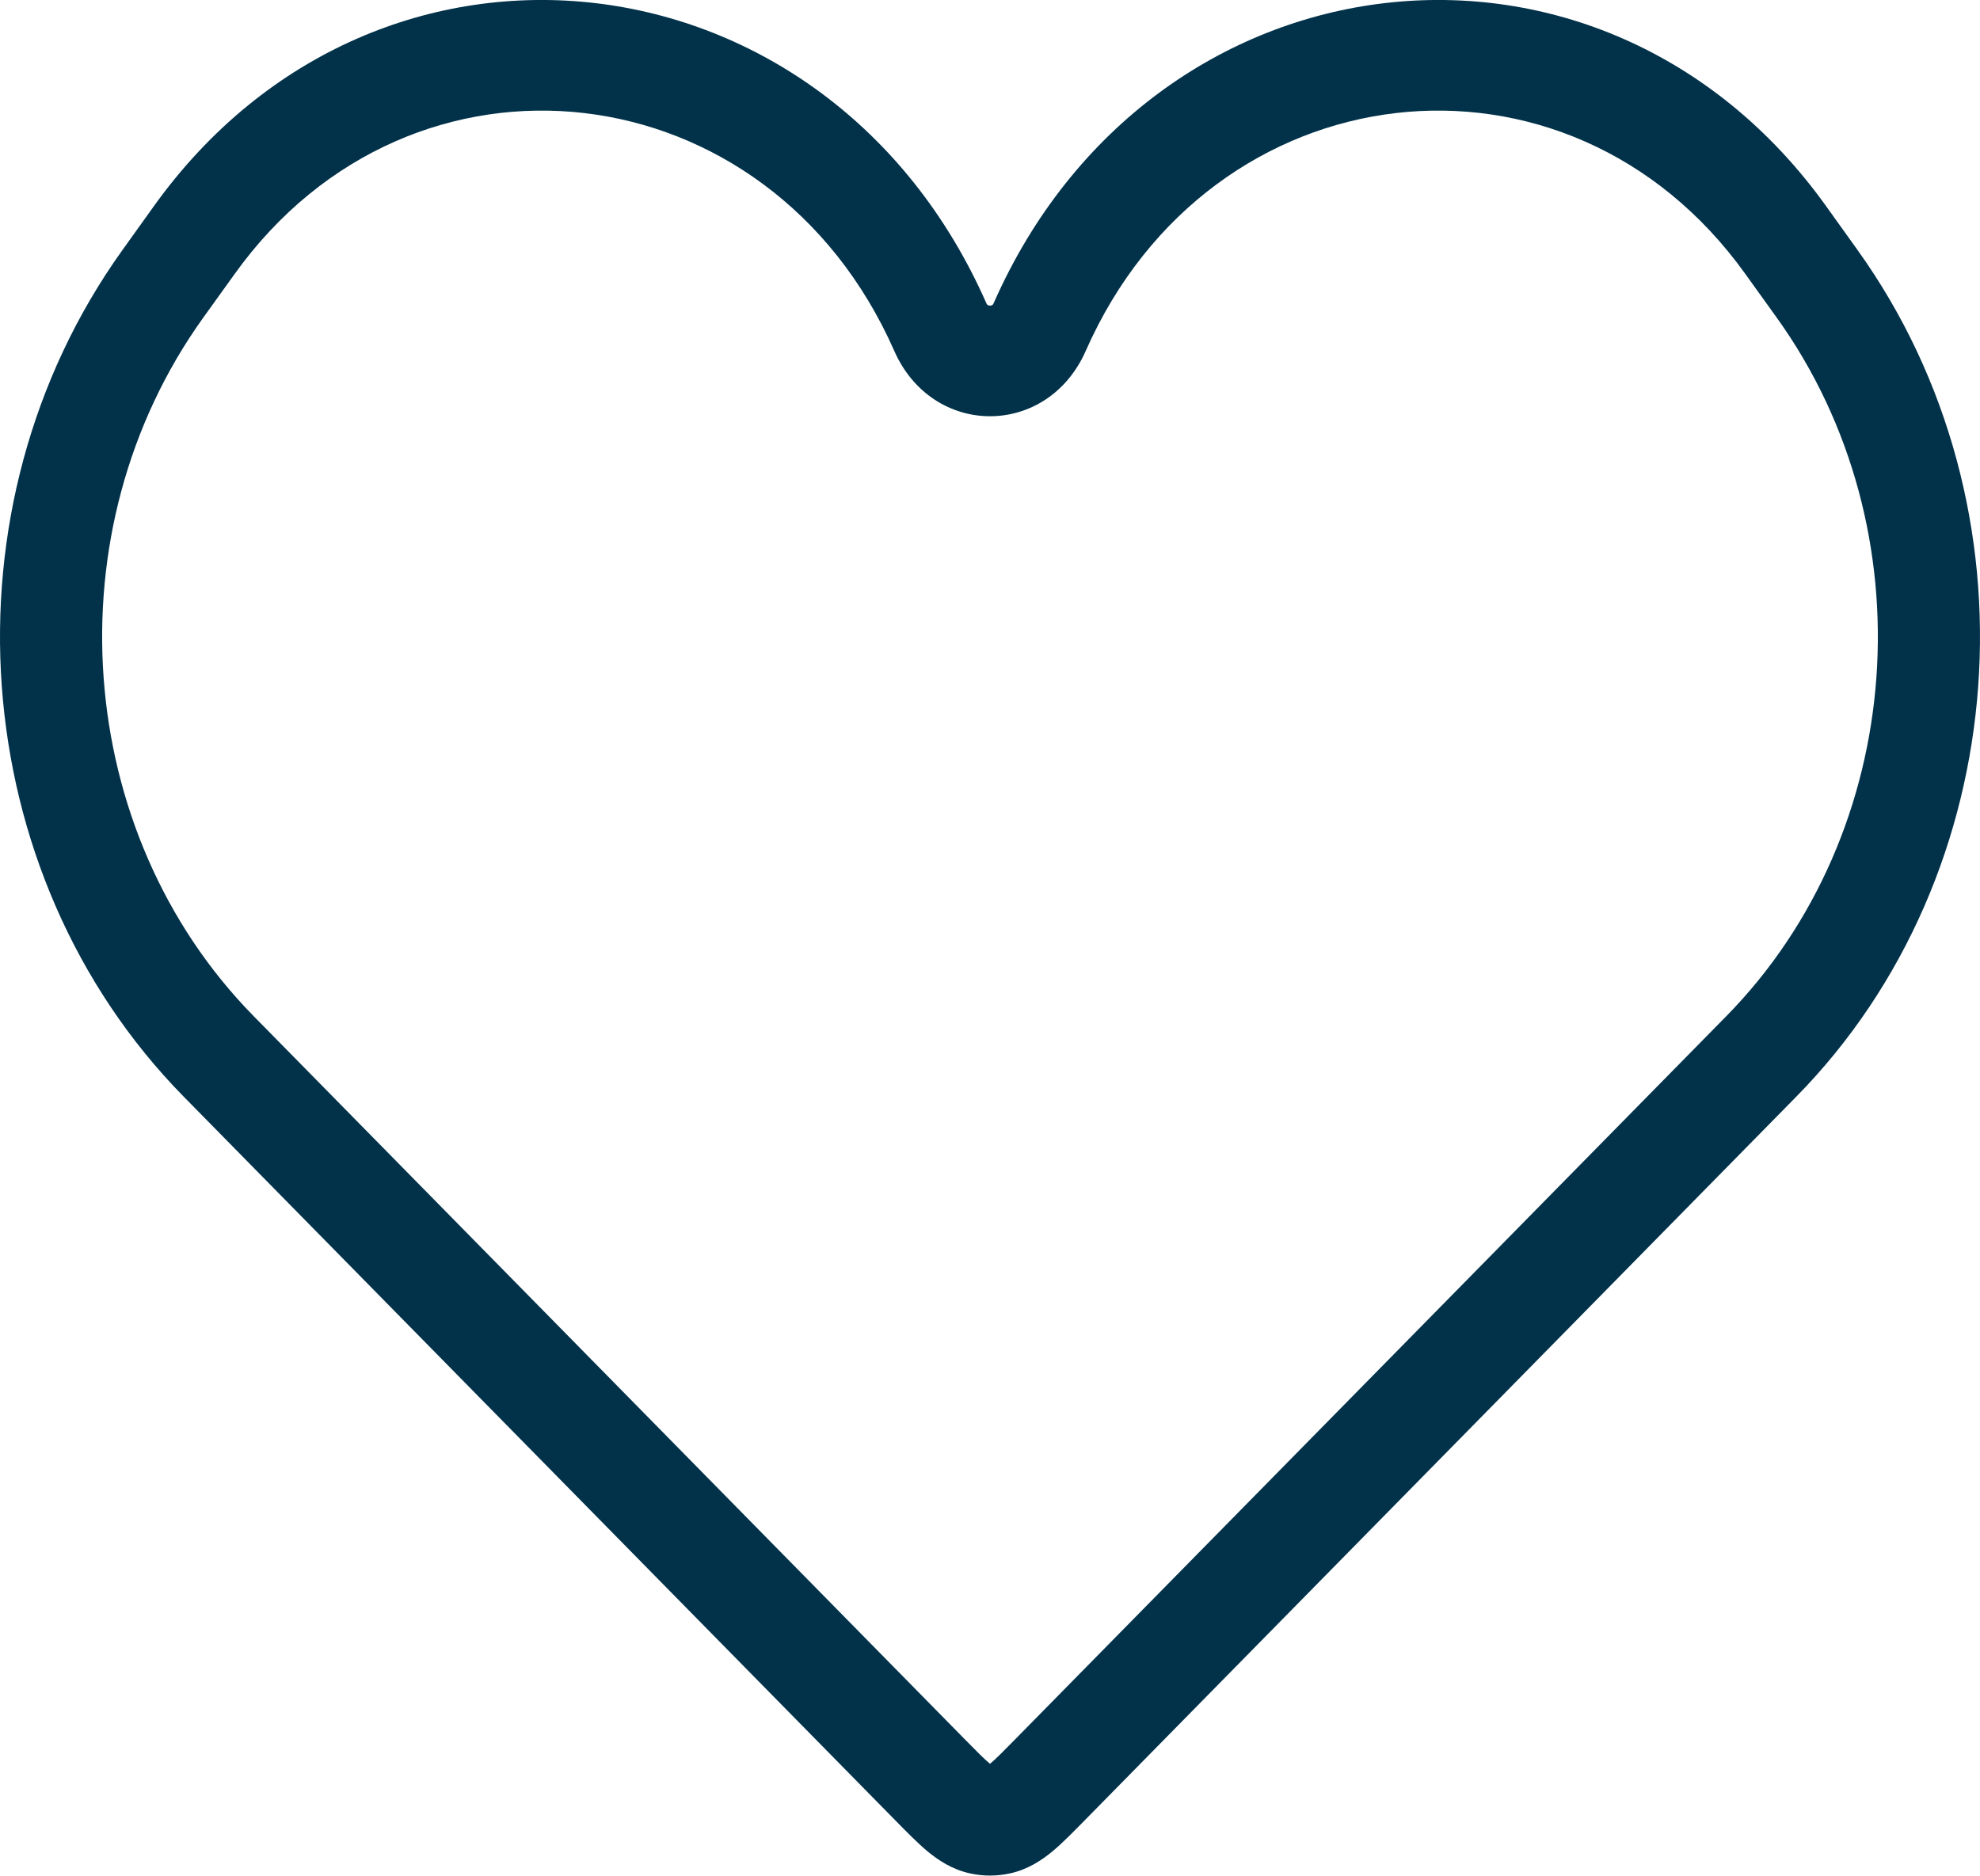
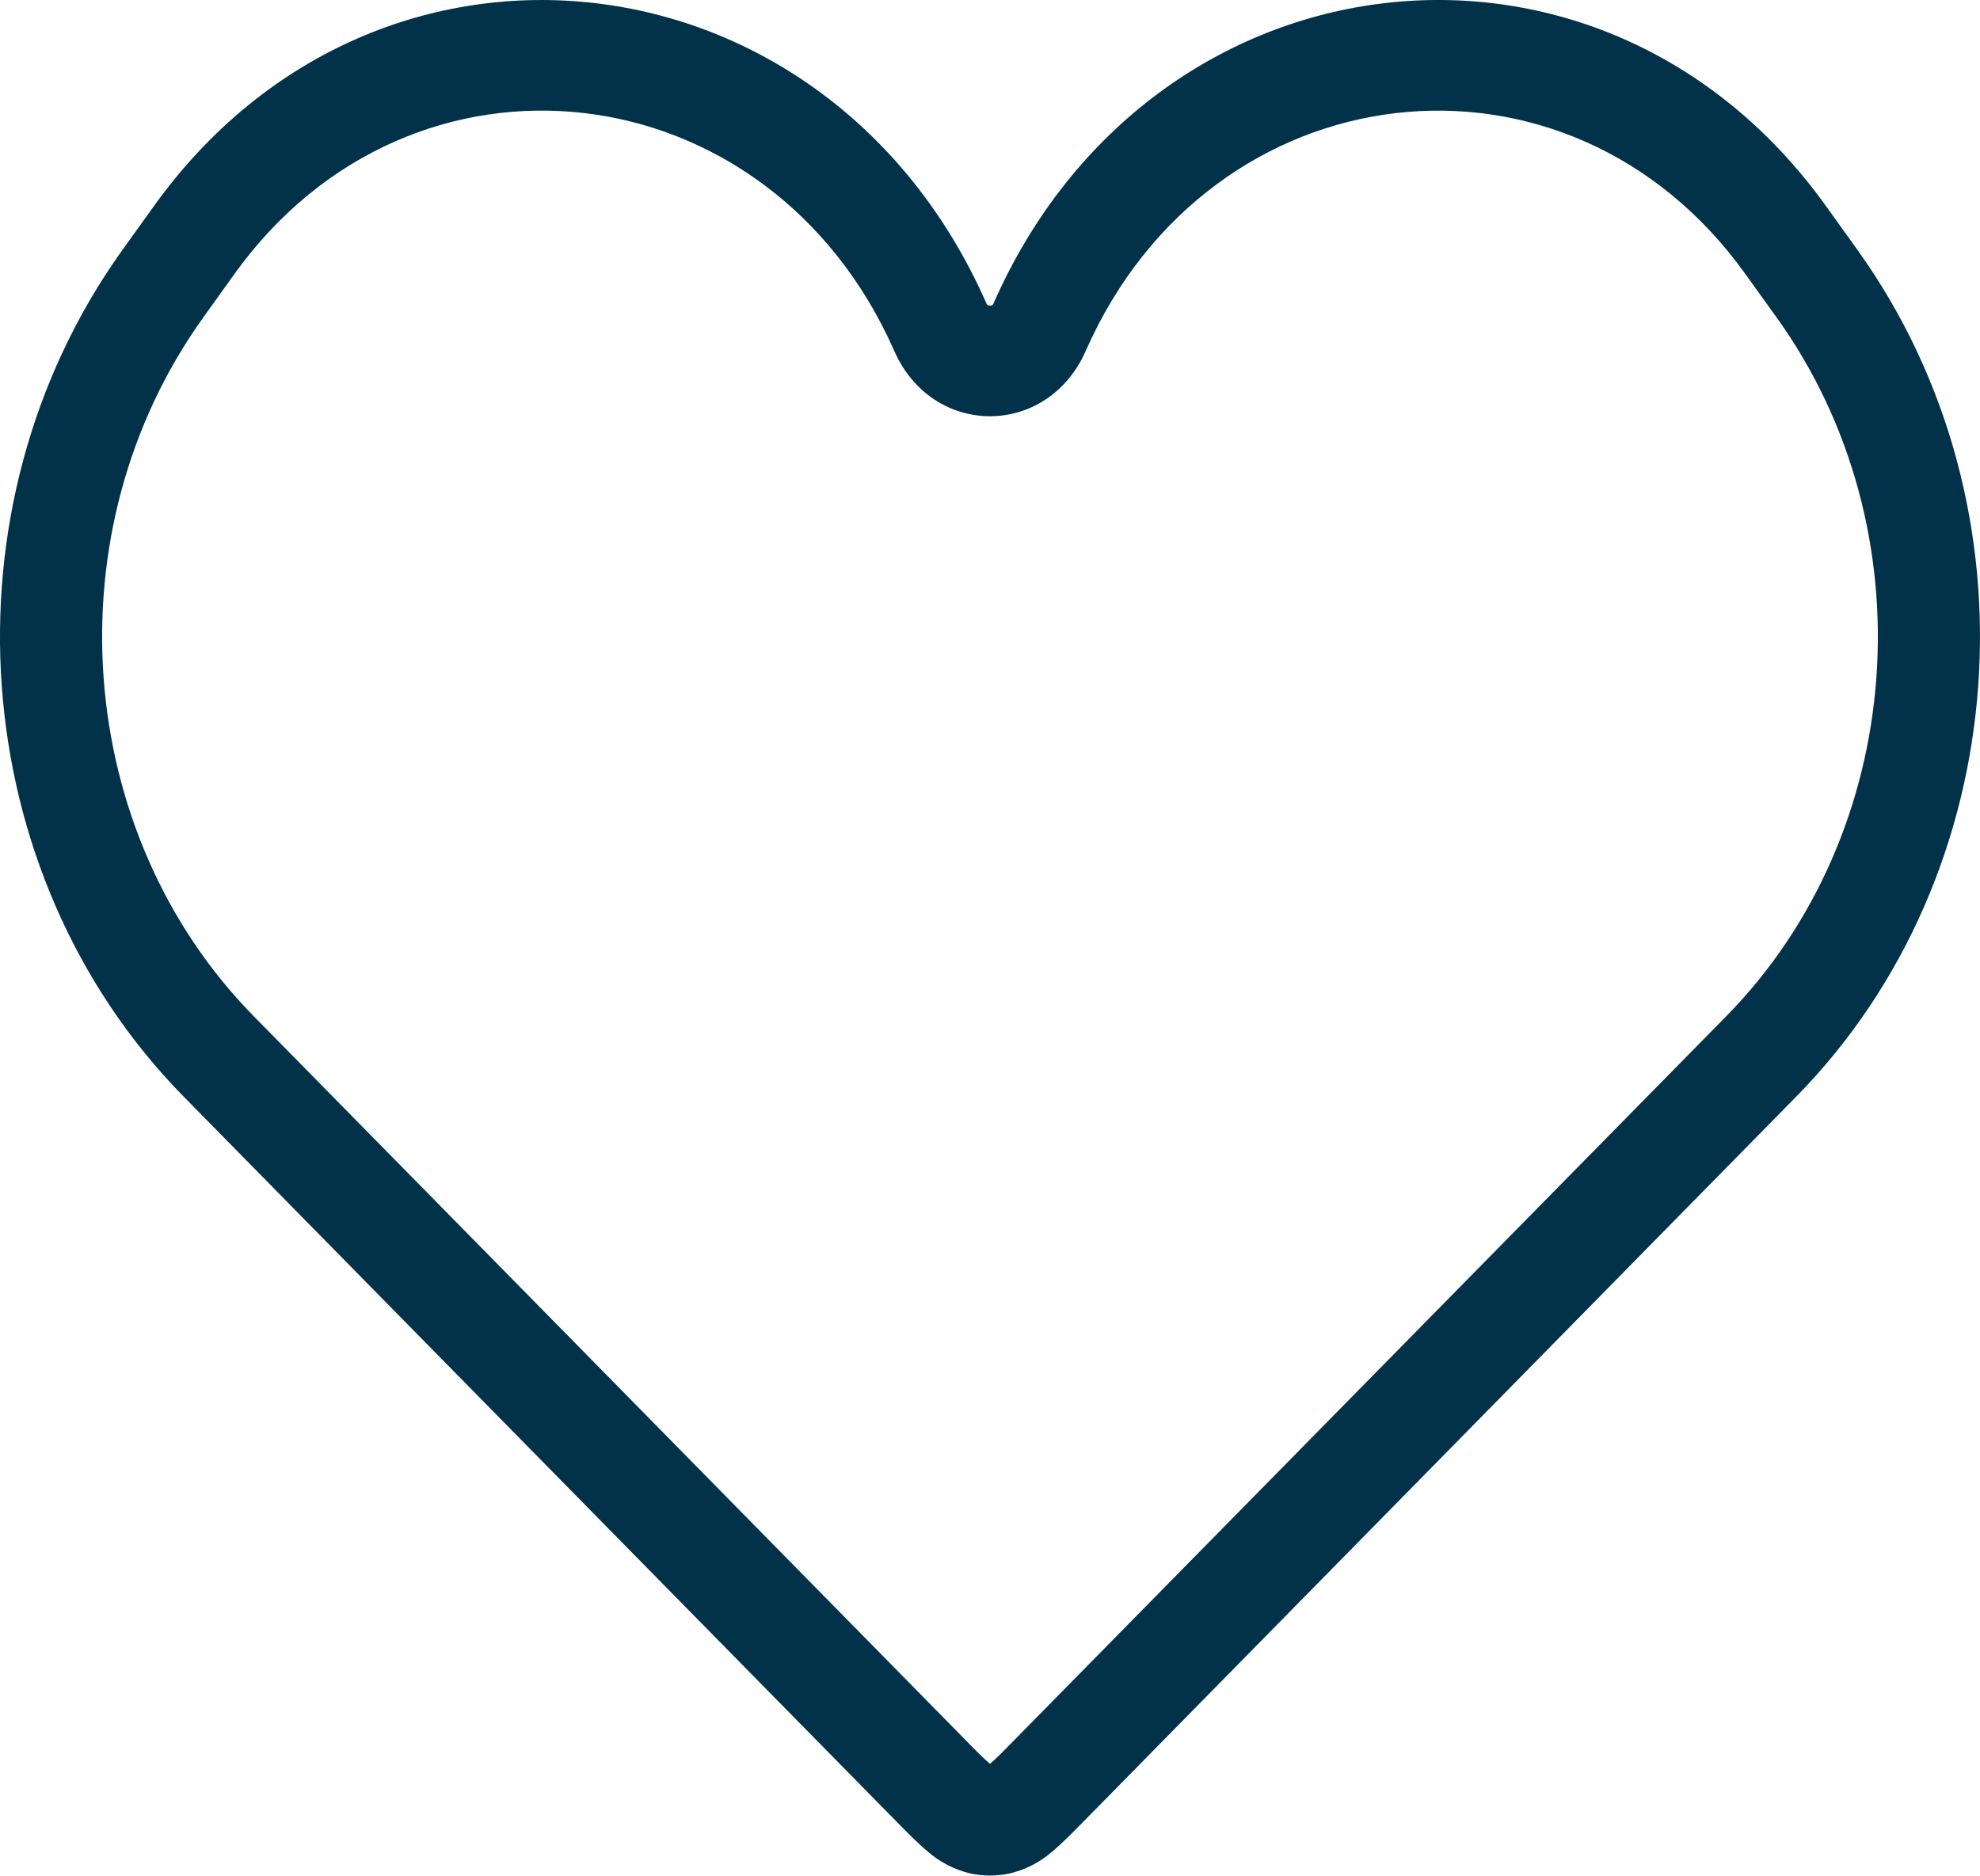
- <svg xmlns="http://www.w3.org/2000/svg" width="19" height="18" viewBox="0 0 19 18" fill="none">
-   <path fill-rule="evenodd" clip-rule="evenodd" d="M16.748 2.629C15.042 0.248 11.618 0.647 10.419 3.367C10.05 4.204 8.95 4.204 8.581 3.367C7.382 0.647 3.958 0.248 2.252 2.629L1.948 3.052C0.49 5.087 0.701 7.988 2.434 9.752L9.251 16.685C9.375 16.811 9.443 16.88 9.496 16.924C9.497 16.925 9.499 16.926 9.5 16.927C9.501 16.926 9.503 16.925 9.504 16.924C9.557 16.88 9.625 16.811 9.749 16.685L16.566 9.752C18.299 7.988 18.51 5.087 17.052 3.052L16.748 2.629ZM9.535 2.91C11.048 -0.523 15.37 -1.027 17.523 1.978L17.826 2.401C19.594 4.869 19.339 8.387 17.237 10.525L10.407 17.472C10.301 17.58 10.198 17.685 10.103 17.765C9.997 17.853 9.862 17.943 9.689 17.98C9.564 18.007 9.436 18.007 9.311 17.98C9.138 17.943 9.003 17.853 8.897 17.765C8.802 17.685 8.699 17.58 8.593 17.472L1.763 10.525C-0.339 8.387 -0.594 4.869 1.174 2.401L1.477 1.978C3.63 -1.027 7.952 -0.523 9.465 2.91C9.471 2.923 9.476 2.926 9.478 2.928C9.482 2.93 9.49 2.933 9.5 2.933C9.51 2.933 9.518 2.93 9.522 2.928C9.524 2.926 9.529 2.923 9.535 2.91Z" fill="#02324A" />
+ <svg xmlns="http://www.w3.org/2000/svg" width="19" height="18" fill="none">
+   <path fill-rule="evenodd" clip-rule="evenodd" d="M16.748 2.629c-1.706-2.38-5.13-1.982-6.329.738-.369.837-1.47.837-1.838 0C7.38.647 3.958.248 2.25 2.629l-.303.423C.49 5.087.701 7.988 2.434 9.752l6.817 6.933c.124.127.192.195.245.239l.004.003.004-.003c.053-.044.12-.113.245-.24l6.817-6.932c1.733-1.764 1.944-4.665.486-6.7l-.304-.423zm-7.213.28c1.513-3.432 5.835-3.936 7.988-.93l.303.422c1.768 2.468 1.513 5.986-.59 8.124l-6.829 6.947c-.106.108-.209.213-.304.293a.955.955 0 01-.414.215.907.907 0 01-.378 0 .955.955 0 01-.414-.215c-.095-.08-.198-.185-.304-.293l-6.83-6.947C-.339 8.387-.594 4.87 1.173 2.401l.304-.423c2.153-3.005 6.475-2.5 7.988.932.006.013.011.016.013.018a.04.04 0 00.022.005.04.04 0 00.022-.005c.002-.002.007-.005.013-.018z" fill="#02324A" />
</svg>
